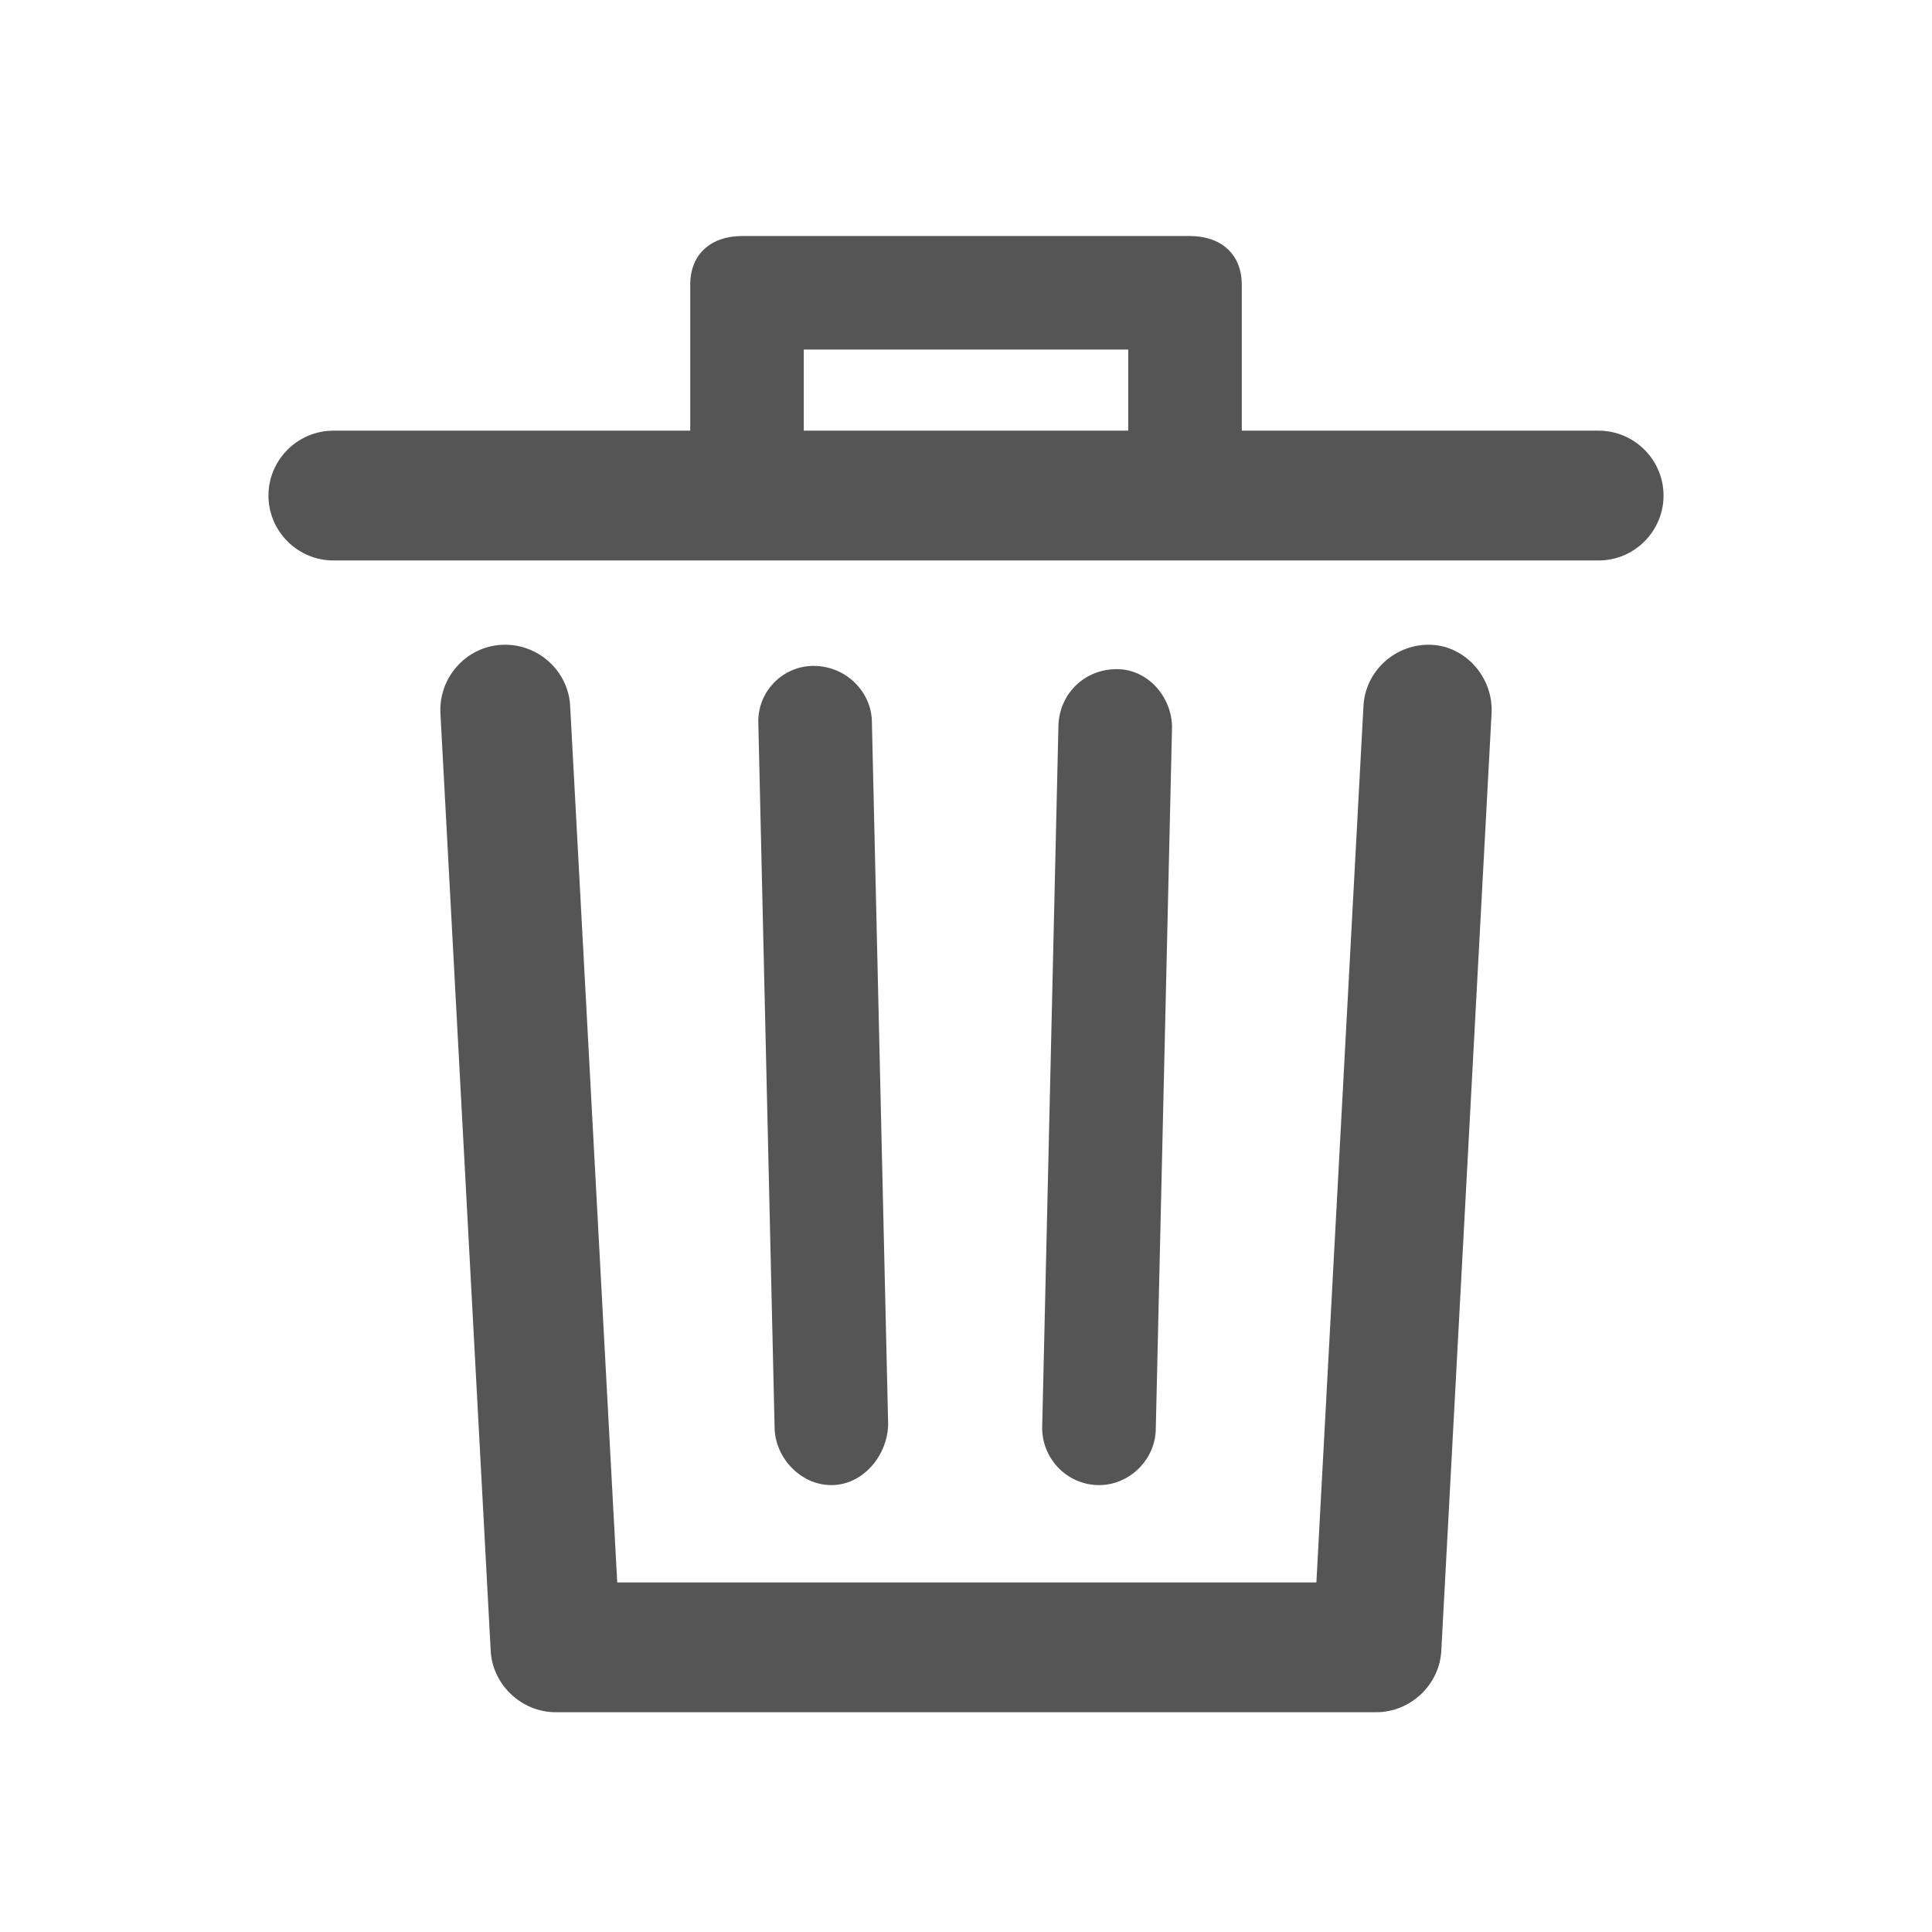
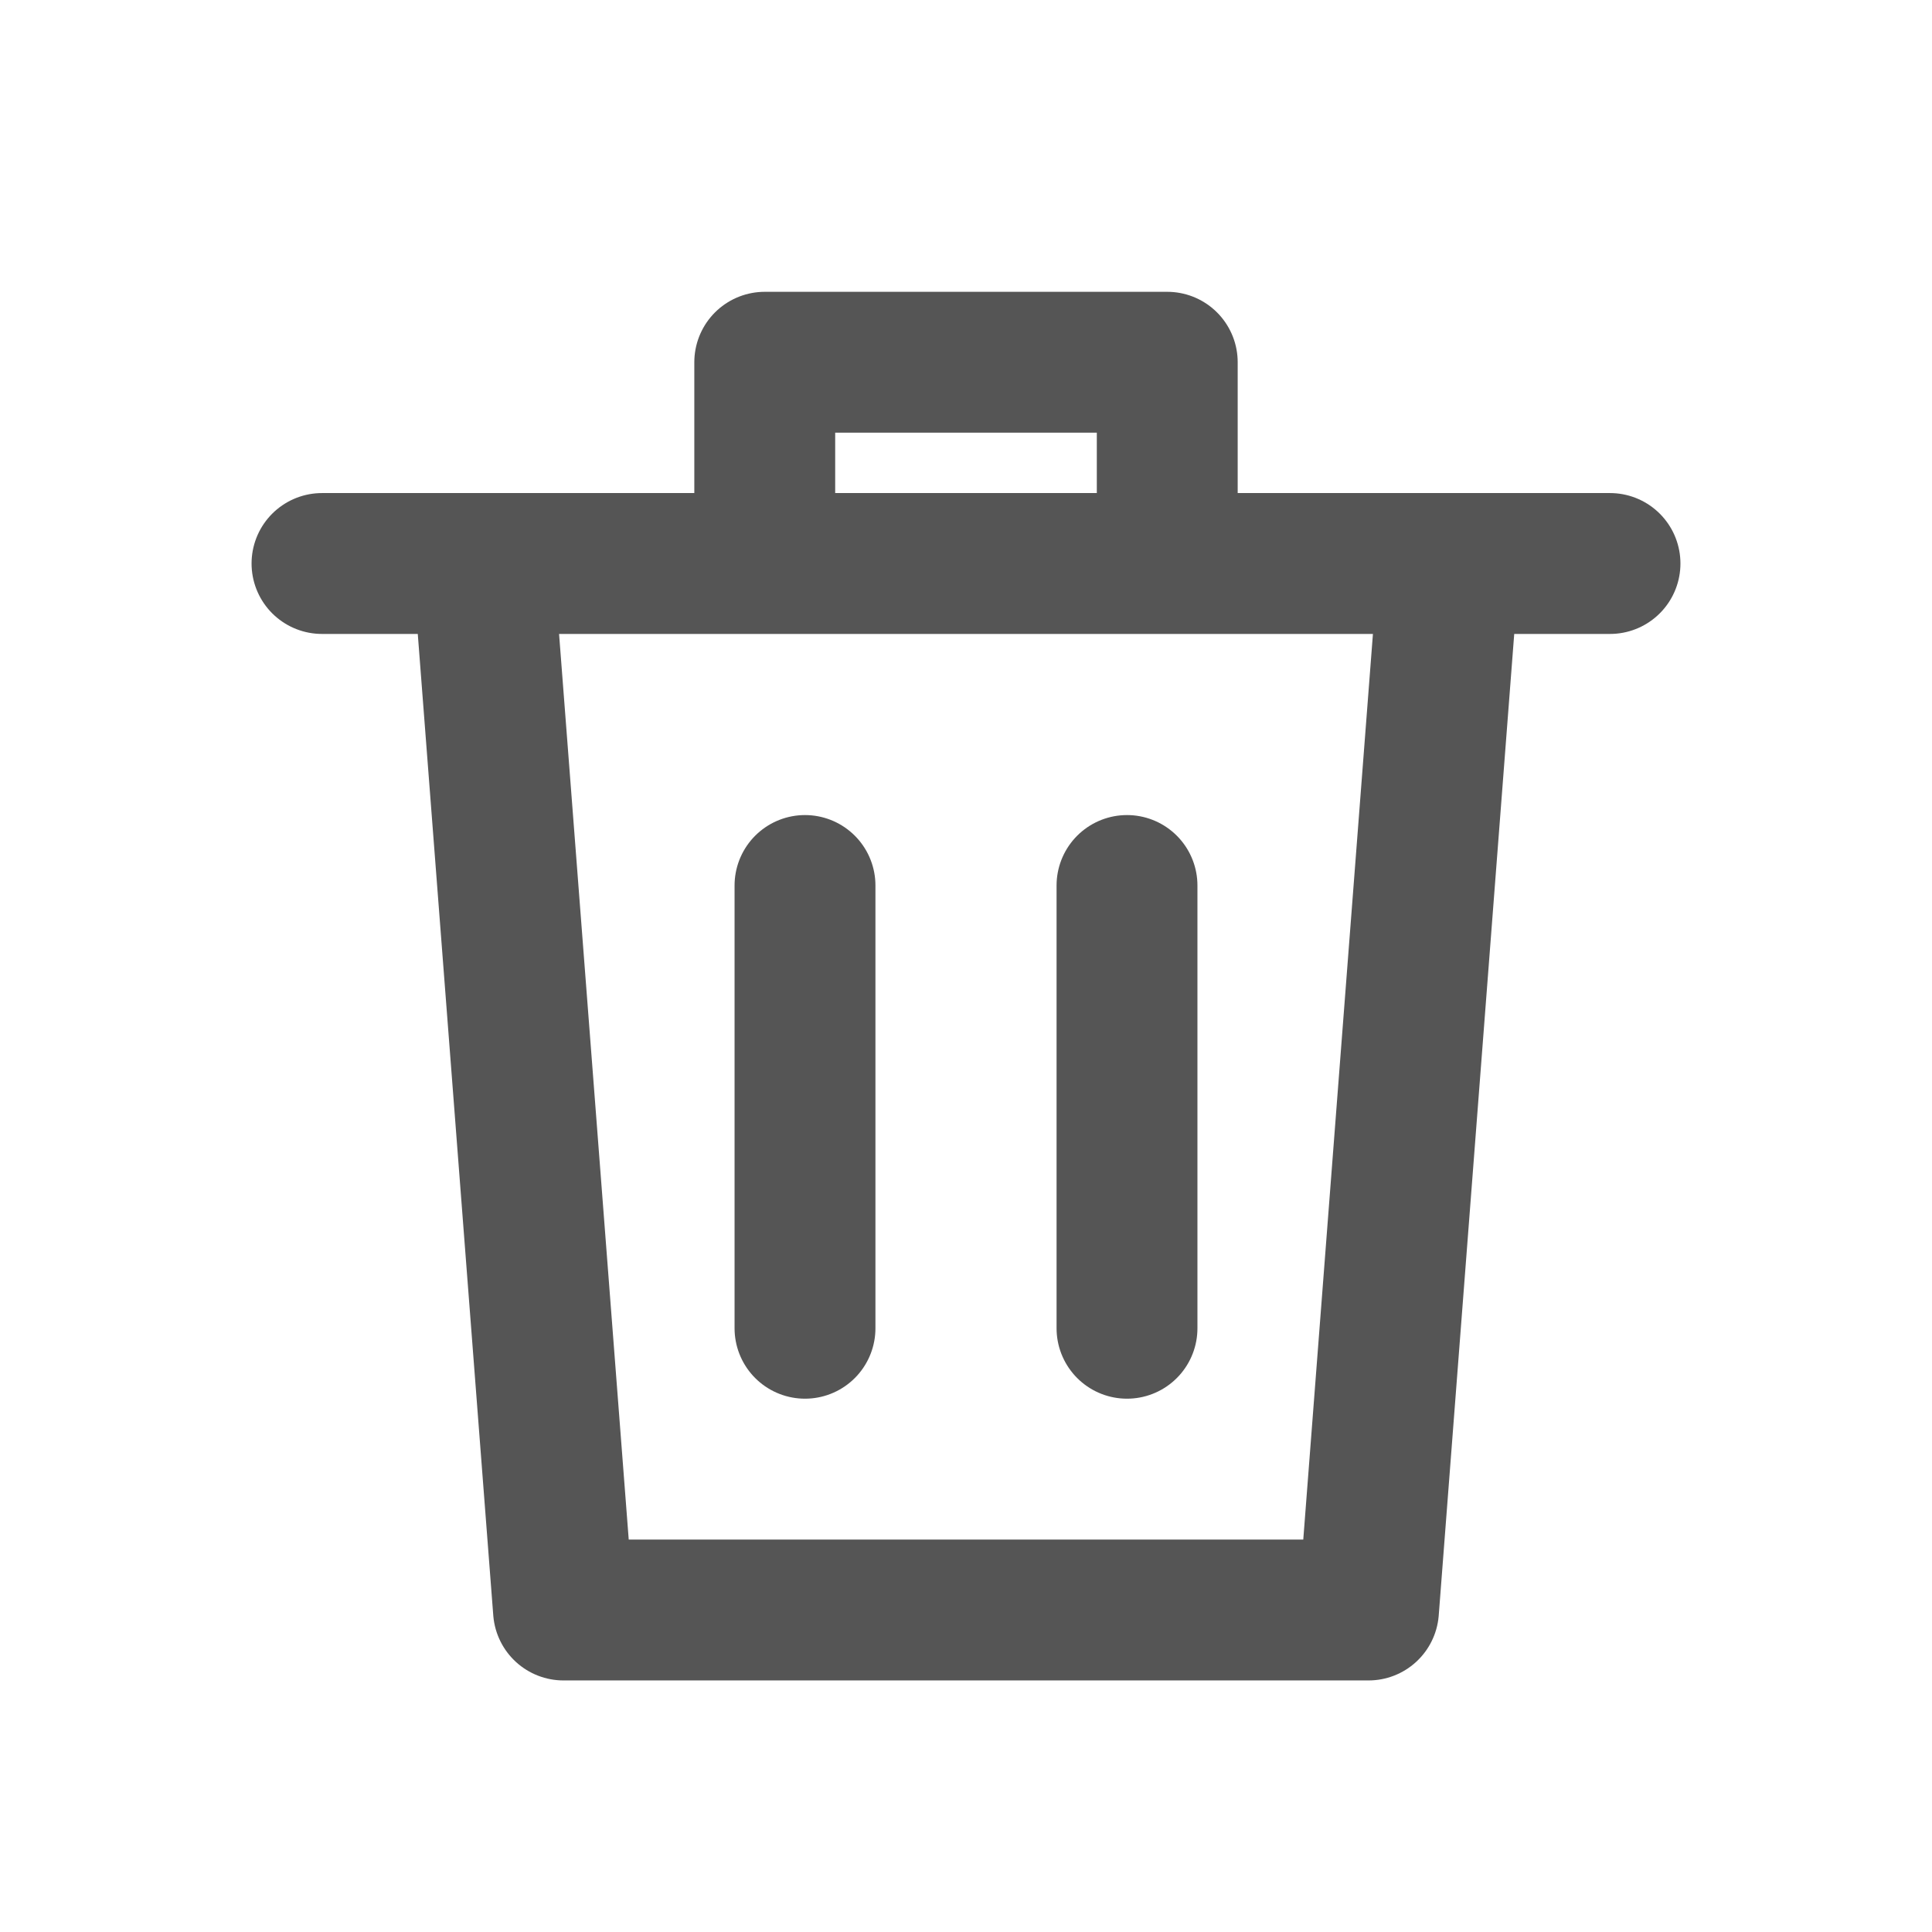
- <svg xmlns="http://www.w3.org/2000/svg" t="1552051519744" class="icon" style="" viewBox="0 0 1024 1024" version="1.1" p-id="1142" width="16" height="16">
-   <defs>
-     <style type="text/css" />
-   </defs>
-   <path d="M790.575 377.871l-26.654 496.964c-0.86 18.056-16.336 32.672-34.392 32.672H294.471c-18.056 0-33.532-14.617-34.392-32.672l-26.654-496.964c-0.86-18.916 13.757-35.252 32.672-36.112 18.916-0.86 35.252 13.757 36.112 32.672l24.934 464.292h370.574l24.934-464.292c0.86-18.916 17.196-33.532 36.112-32.672 18.056 0.86 32.672 17.196 31.813 36.112zM881.714 262.658c0 18.916-15.476 34.392-34.392 34.392H176.678c-18.916 0-34.392-15.476-34.392-34.392s15.476-34.392 34.392-34.392h189.156V150.884c0-16.336 11.177-25.794 27.514-25.794h237.305C646.989 125.09 658.166 134.548 658.166 150.884v77.382h189.156c18.916 0 34.392 15.476 34.392 34.392z m-455.694-34.392h171.96V185.276H426.02v42.99z m14.617 558.87c17.196 0 30.093-16.336 30.093-32.672l-8.598-371.433c0-16.336-13.757-30.093-30.953-30.093-16.336 0-30.093 13.757-29.233 30.953l8.598 372.293c0 16.336 13.757 30.953 30.093 30.953z m141.867 0c16.336 0 30.093-13.757 30.093-30.093l8.598-371.433c0-16.336-12.897-30.953-29.233-30.953-17.196 0-30.093 12.897-30.953 29.233l-8.598 371.433c-0.86 17.196 12.897 31.813 30.093 31.813-0.86 0-0.86 0 0 0z" fill="#555555" p-id="1143" />
+ <svg xmlns="http://www.w3.org/2000/svg" width="24" height="24" viewBox="0 0 24 24" fill="none" stroke="#555555" stroke-width="1.75" stroke-linecap="round" stroke-linejoin="round">
+   <path d="M4 7h16M9.5 7V4.5h5V7M6 7l1 13h10l1-13M10 11v5.5M14 11v5.5" />
</svg>
